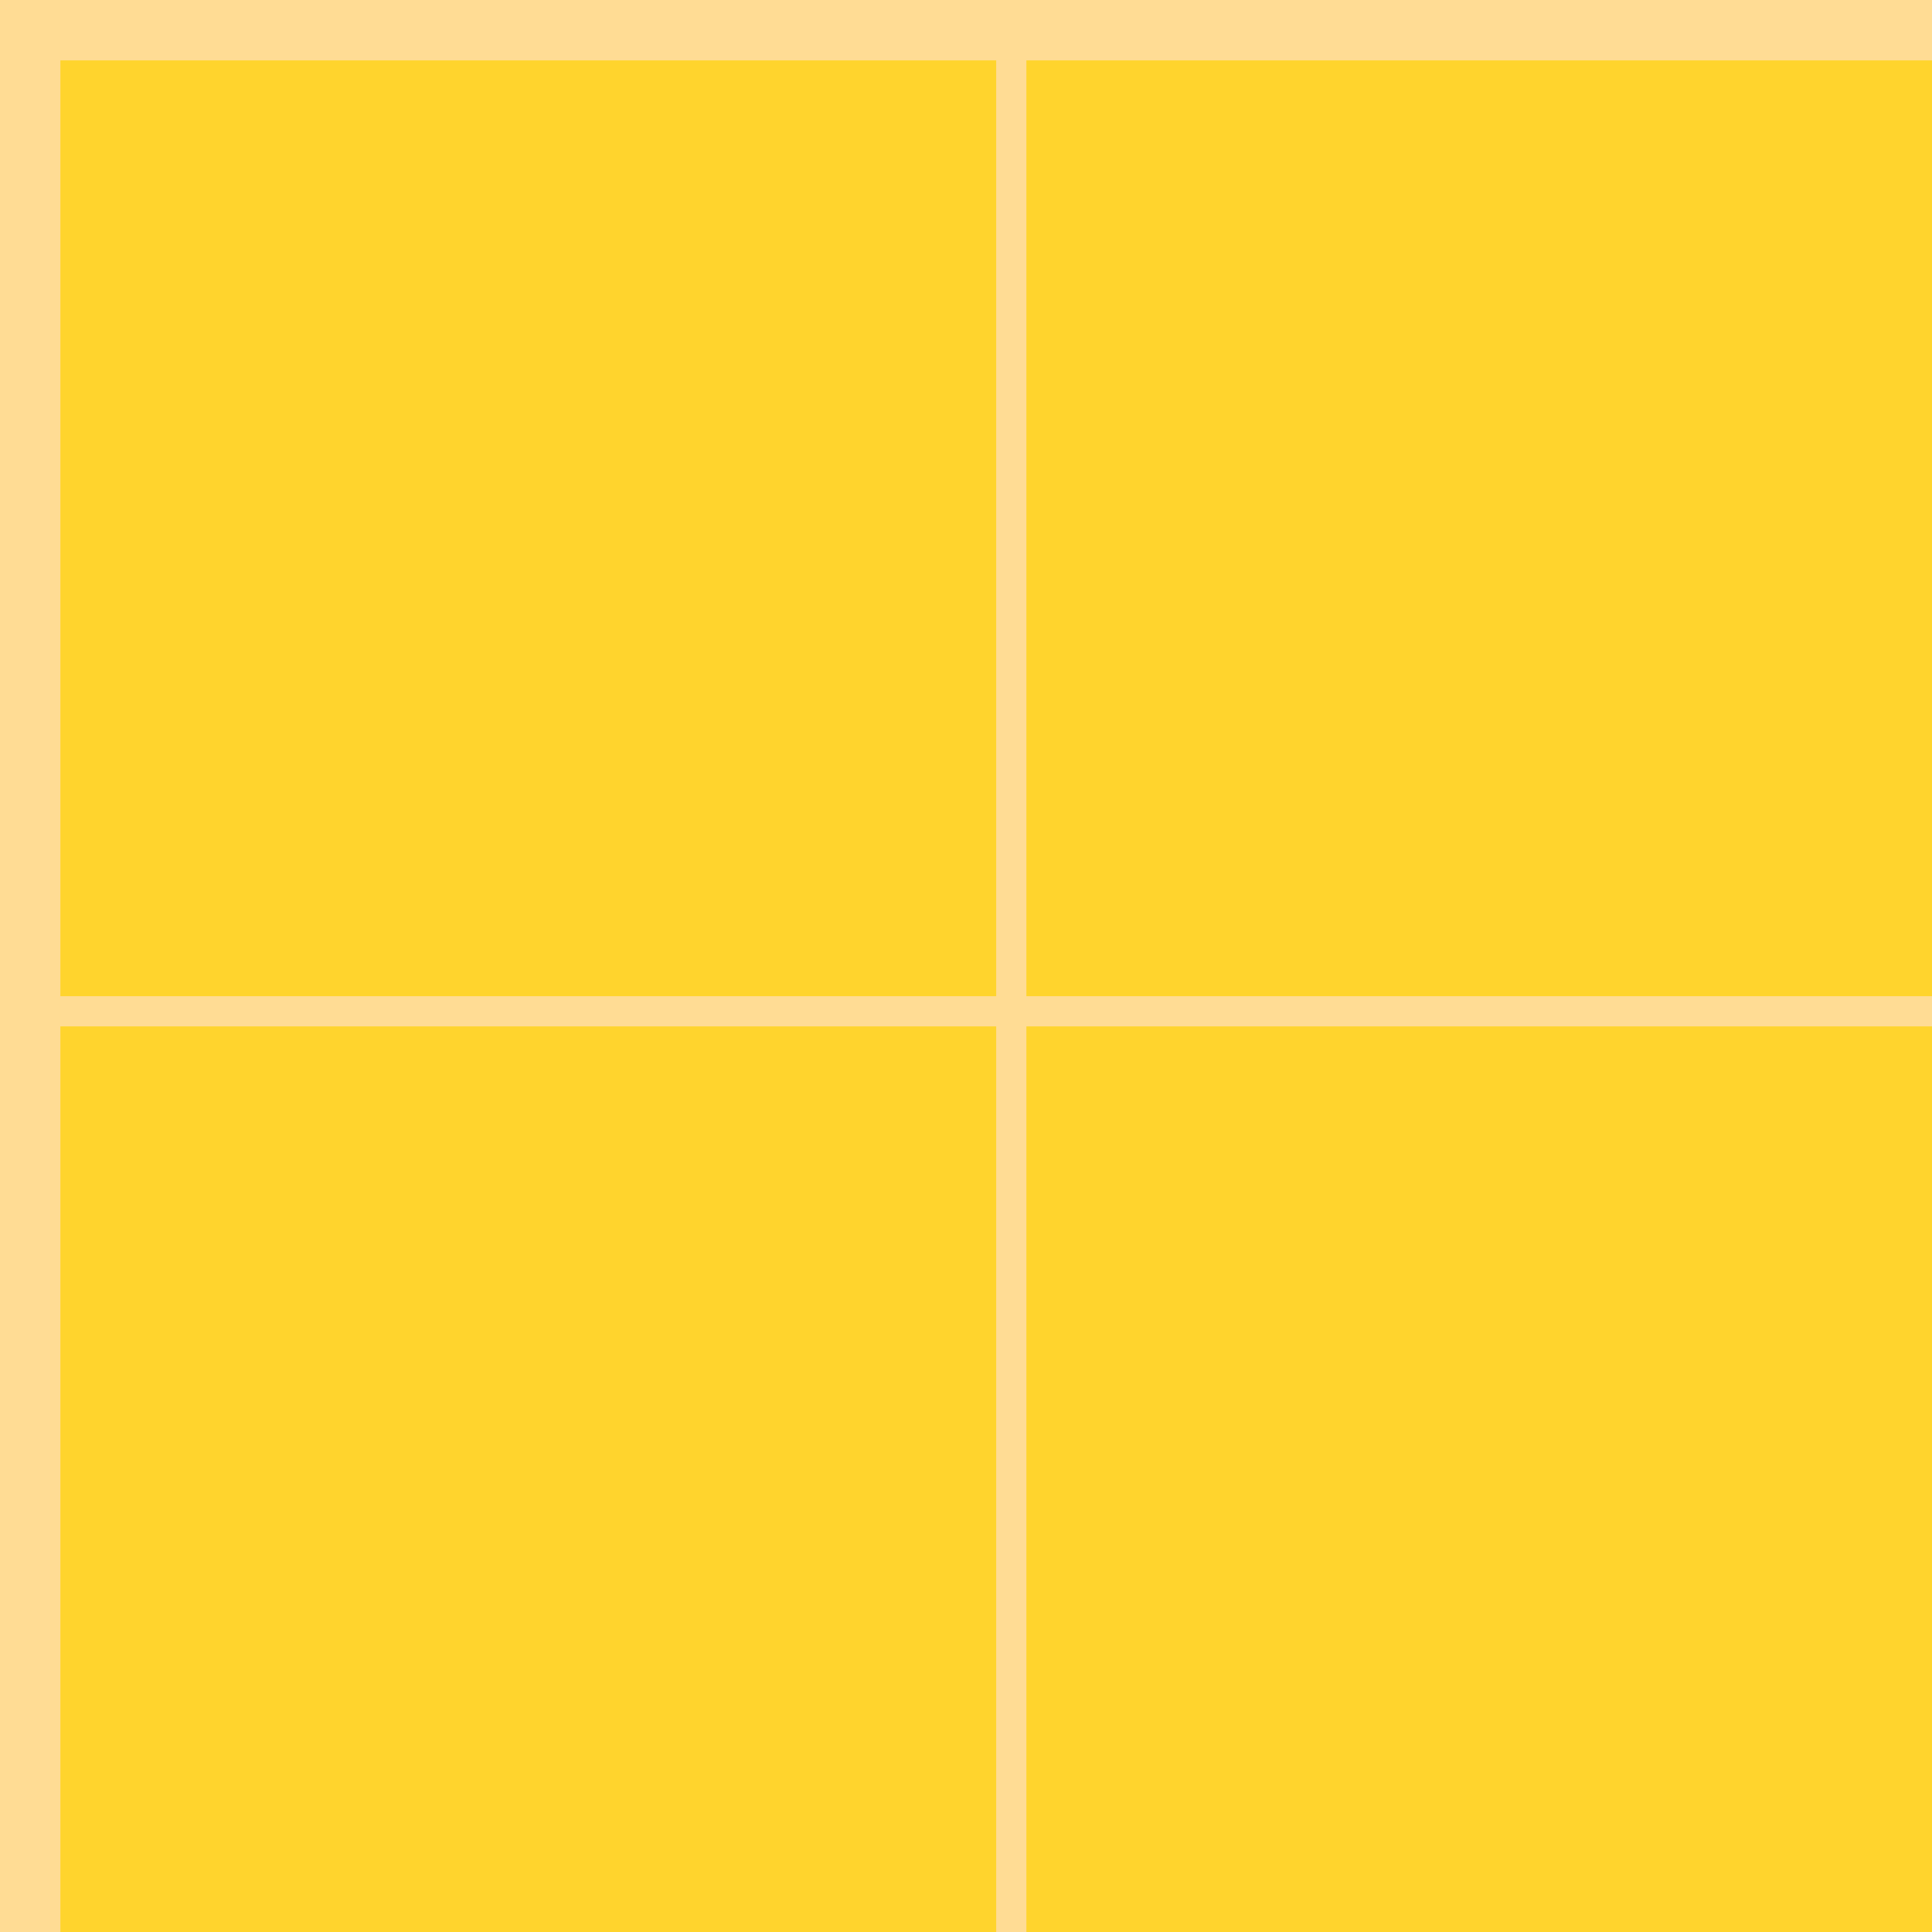
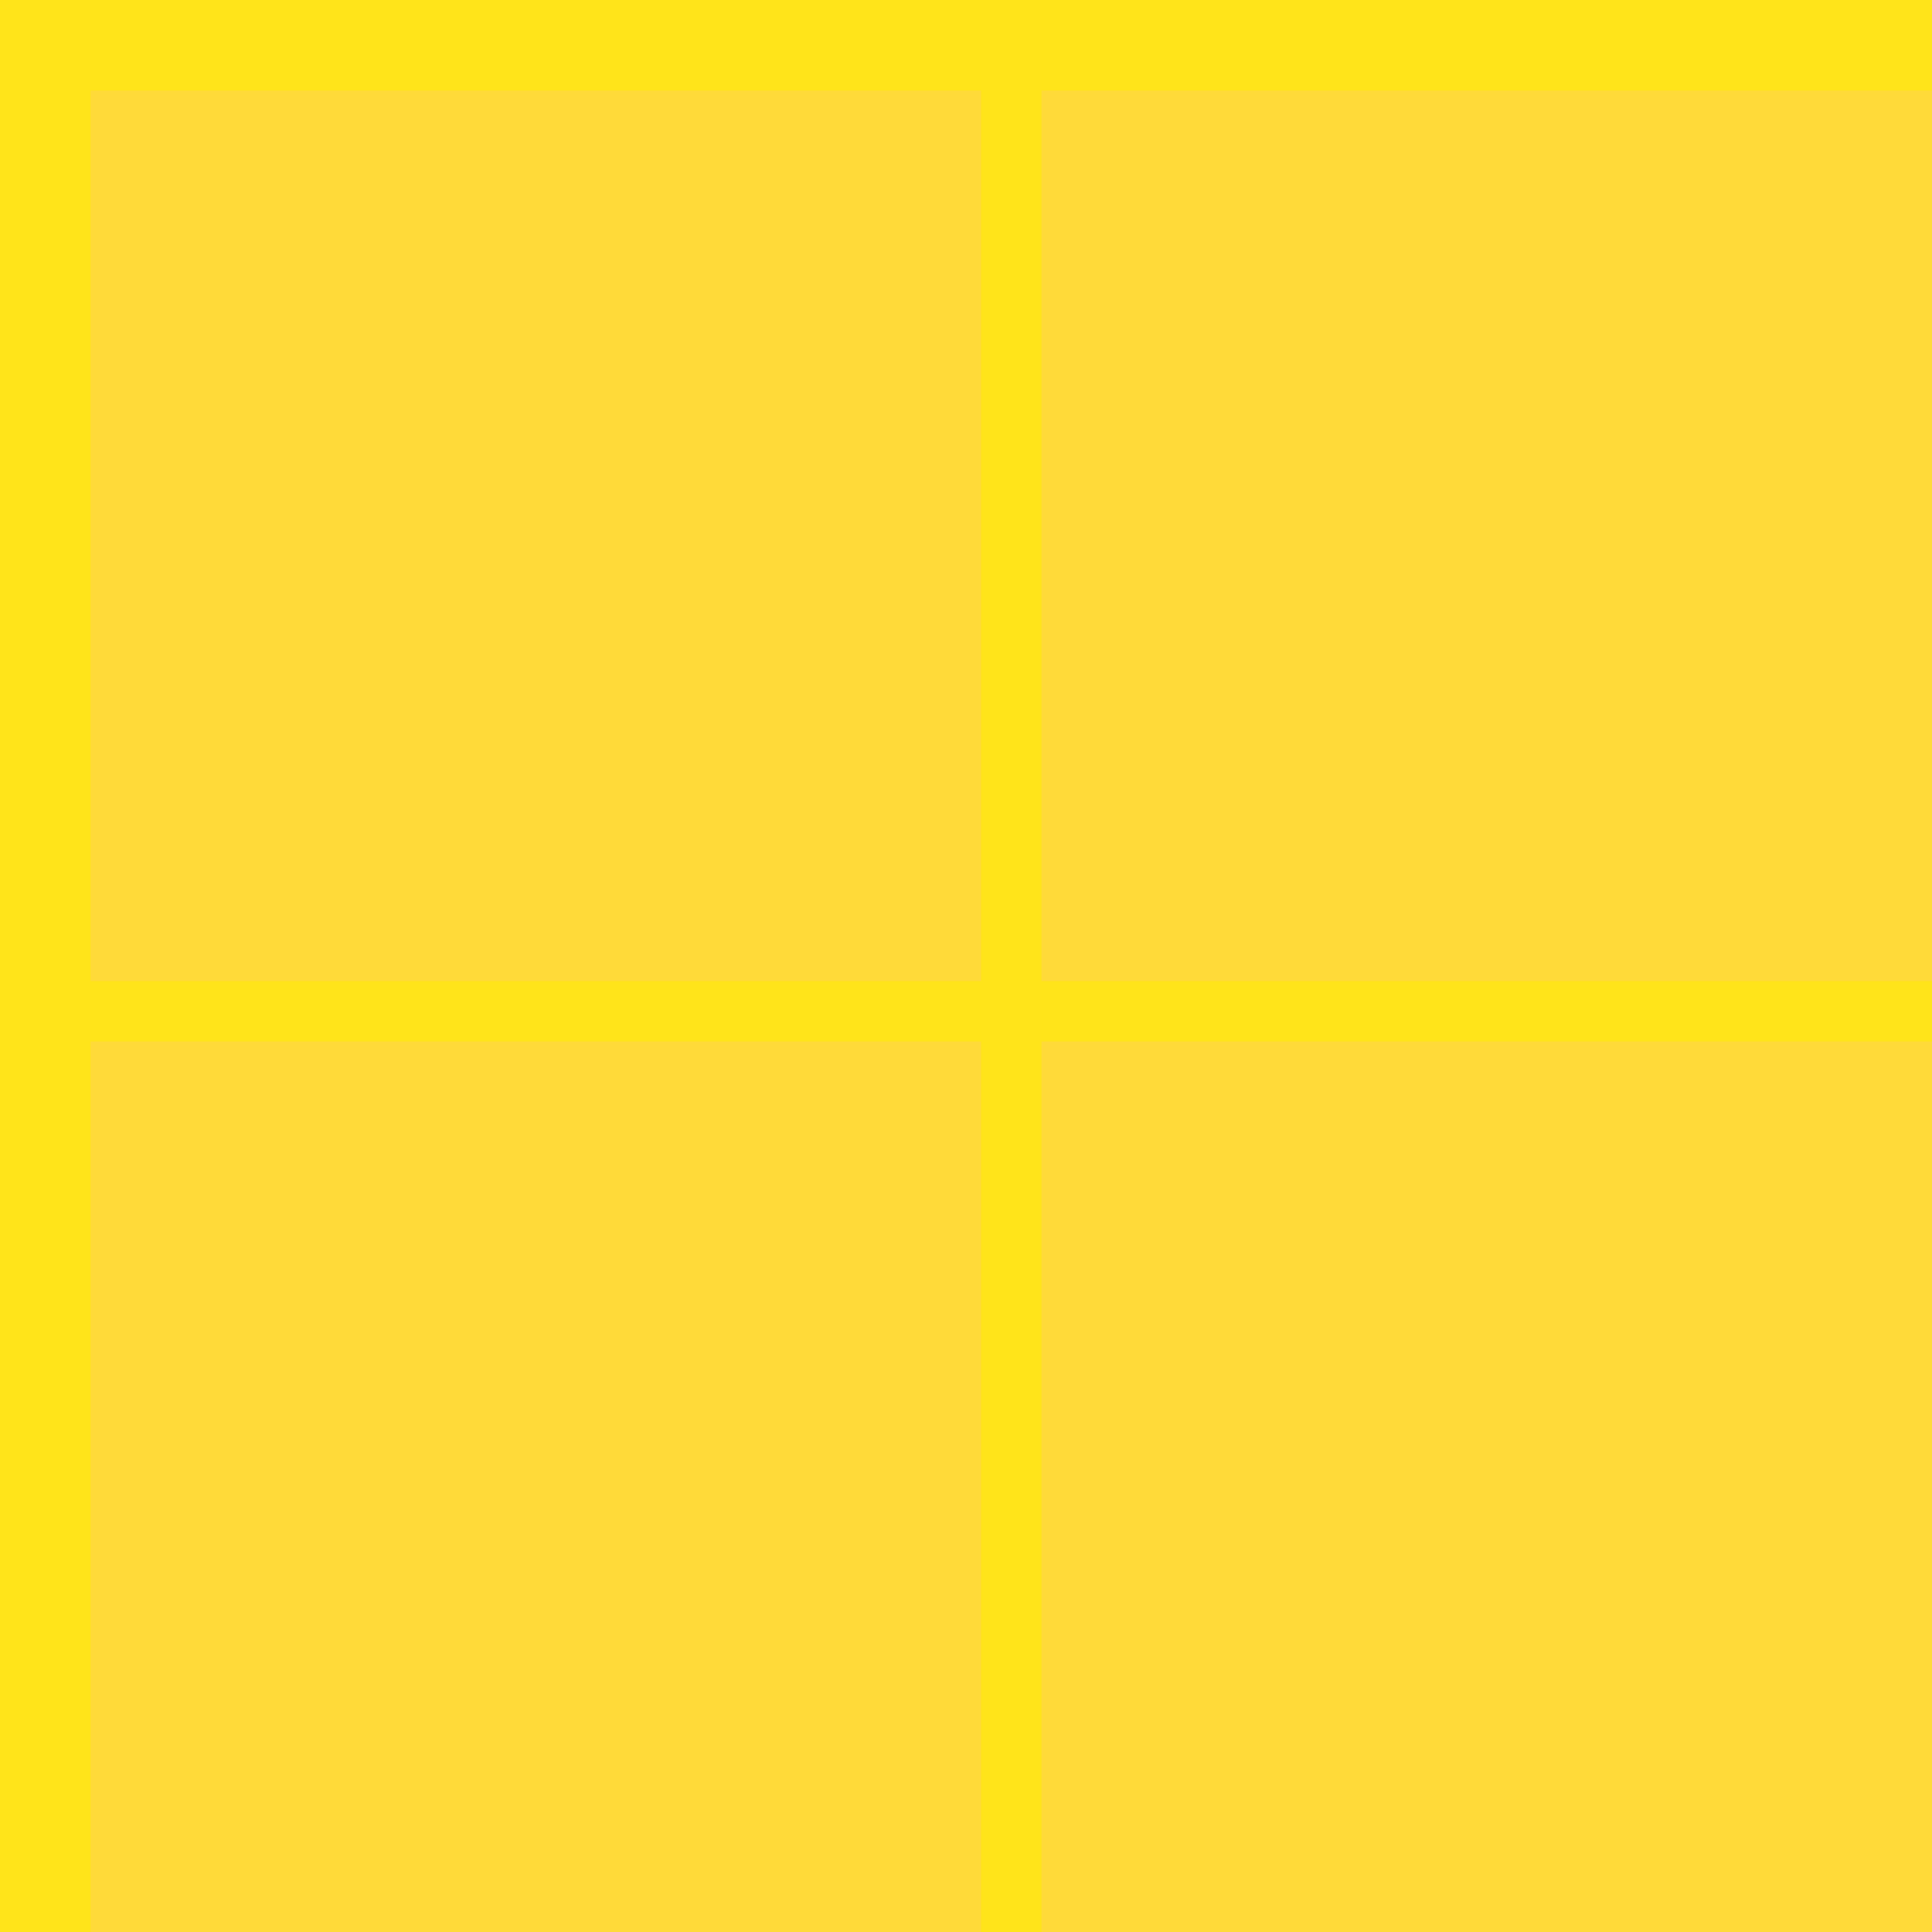
<svg xmlns="http://www.w3.org/2000/svg" width="64px" height="64px" viewBox="0 0 64 64" version="1.1">
  <g id="bgTile" stroke="none" stroke-width="1" fill="none" fill-rule="evenodd">
-     <rect fill="#FFD42D" x="0" y="0" width="64" height="64" />
-     <rect id="Rectangle" stroke="#FFDC94" stroke-width="2" x="1" y="1" width="64" height="64" />
-     <line x1="33.5" y1="1.5" x2="33.5" y2="64.5" id="Line-Copy" stroke="#FFDC94" stroke-linecap="square" />
-     <line x1="-1.5" y1="33.5" x2="70.5" y2="33.5" id="Line-Copy-3" stroke="#FFDC94" stroke-linecap="square" />
+     <rect fill="#FFDA39" x="0" y="0" width="64" height="64" />
+     <rect id="Rectangle" stroke="#FFE41A" stroke-width="3" x="1.5" y="1.5" width="64" height="64" />
+     <line x1="33.5" y1="1.5" x2="33.5" y2="64.5" id="Line-Copy" stroke="#FFE41A" stroke-width="2" stroke-linecap="square" />
+     <line x1="-1.5" y1="33.5" x2="70.5" y2="33.5" id="Line-Copy-3" stroke="#FFE41A" stroke-width="2" stroke-linecap="square" />
  </g>
</svg>
